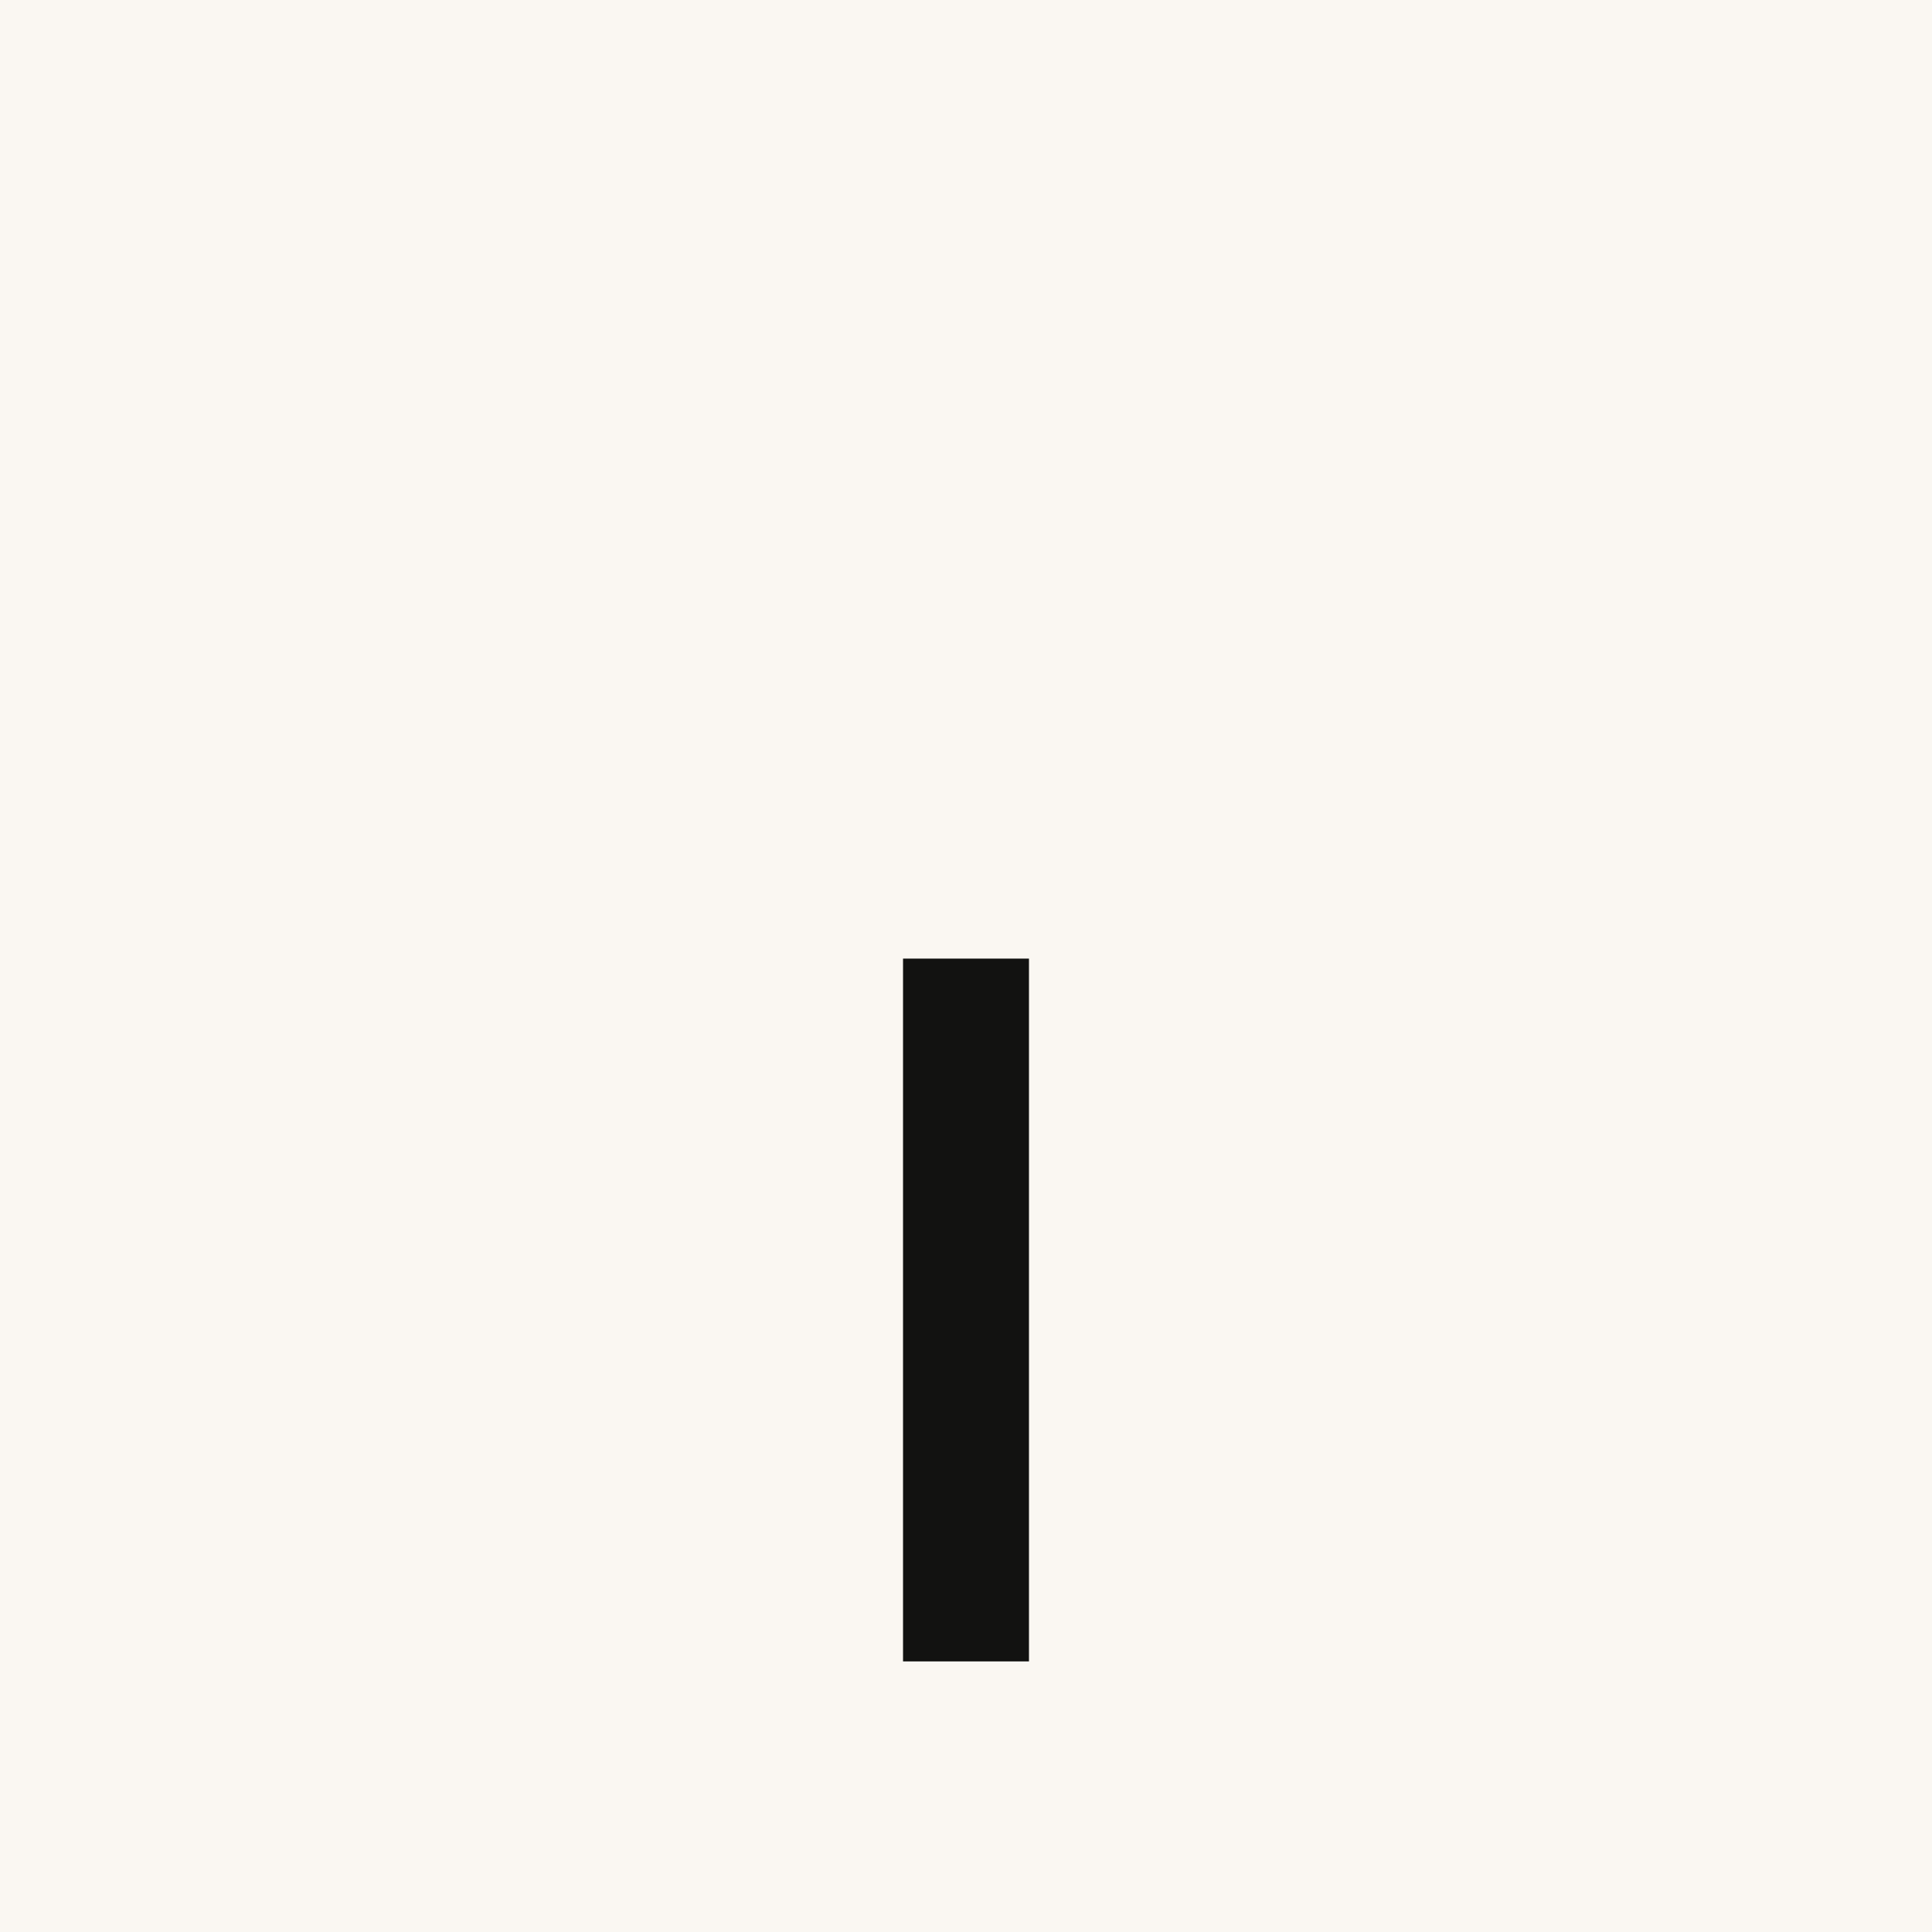
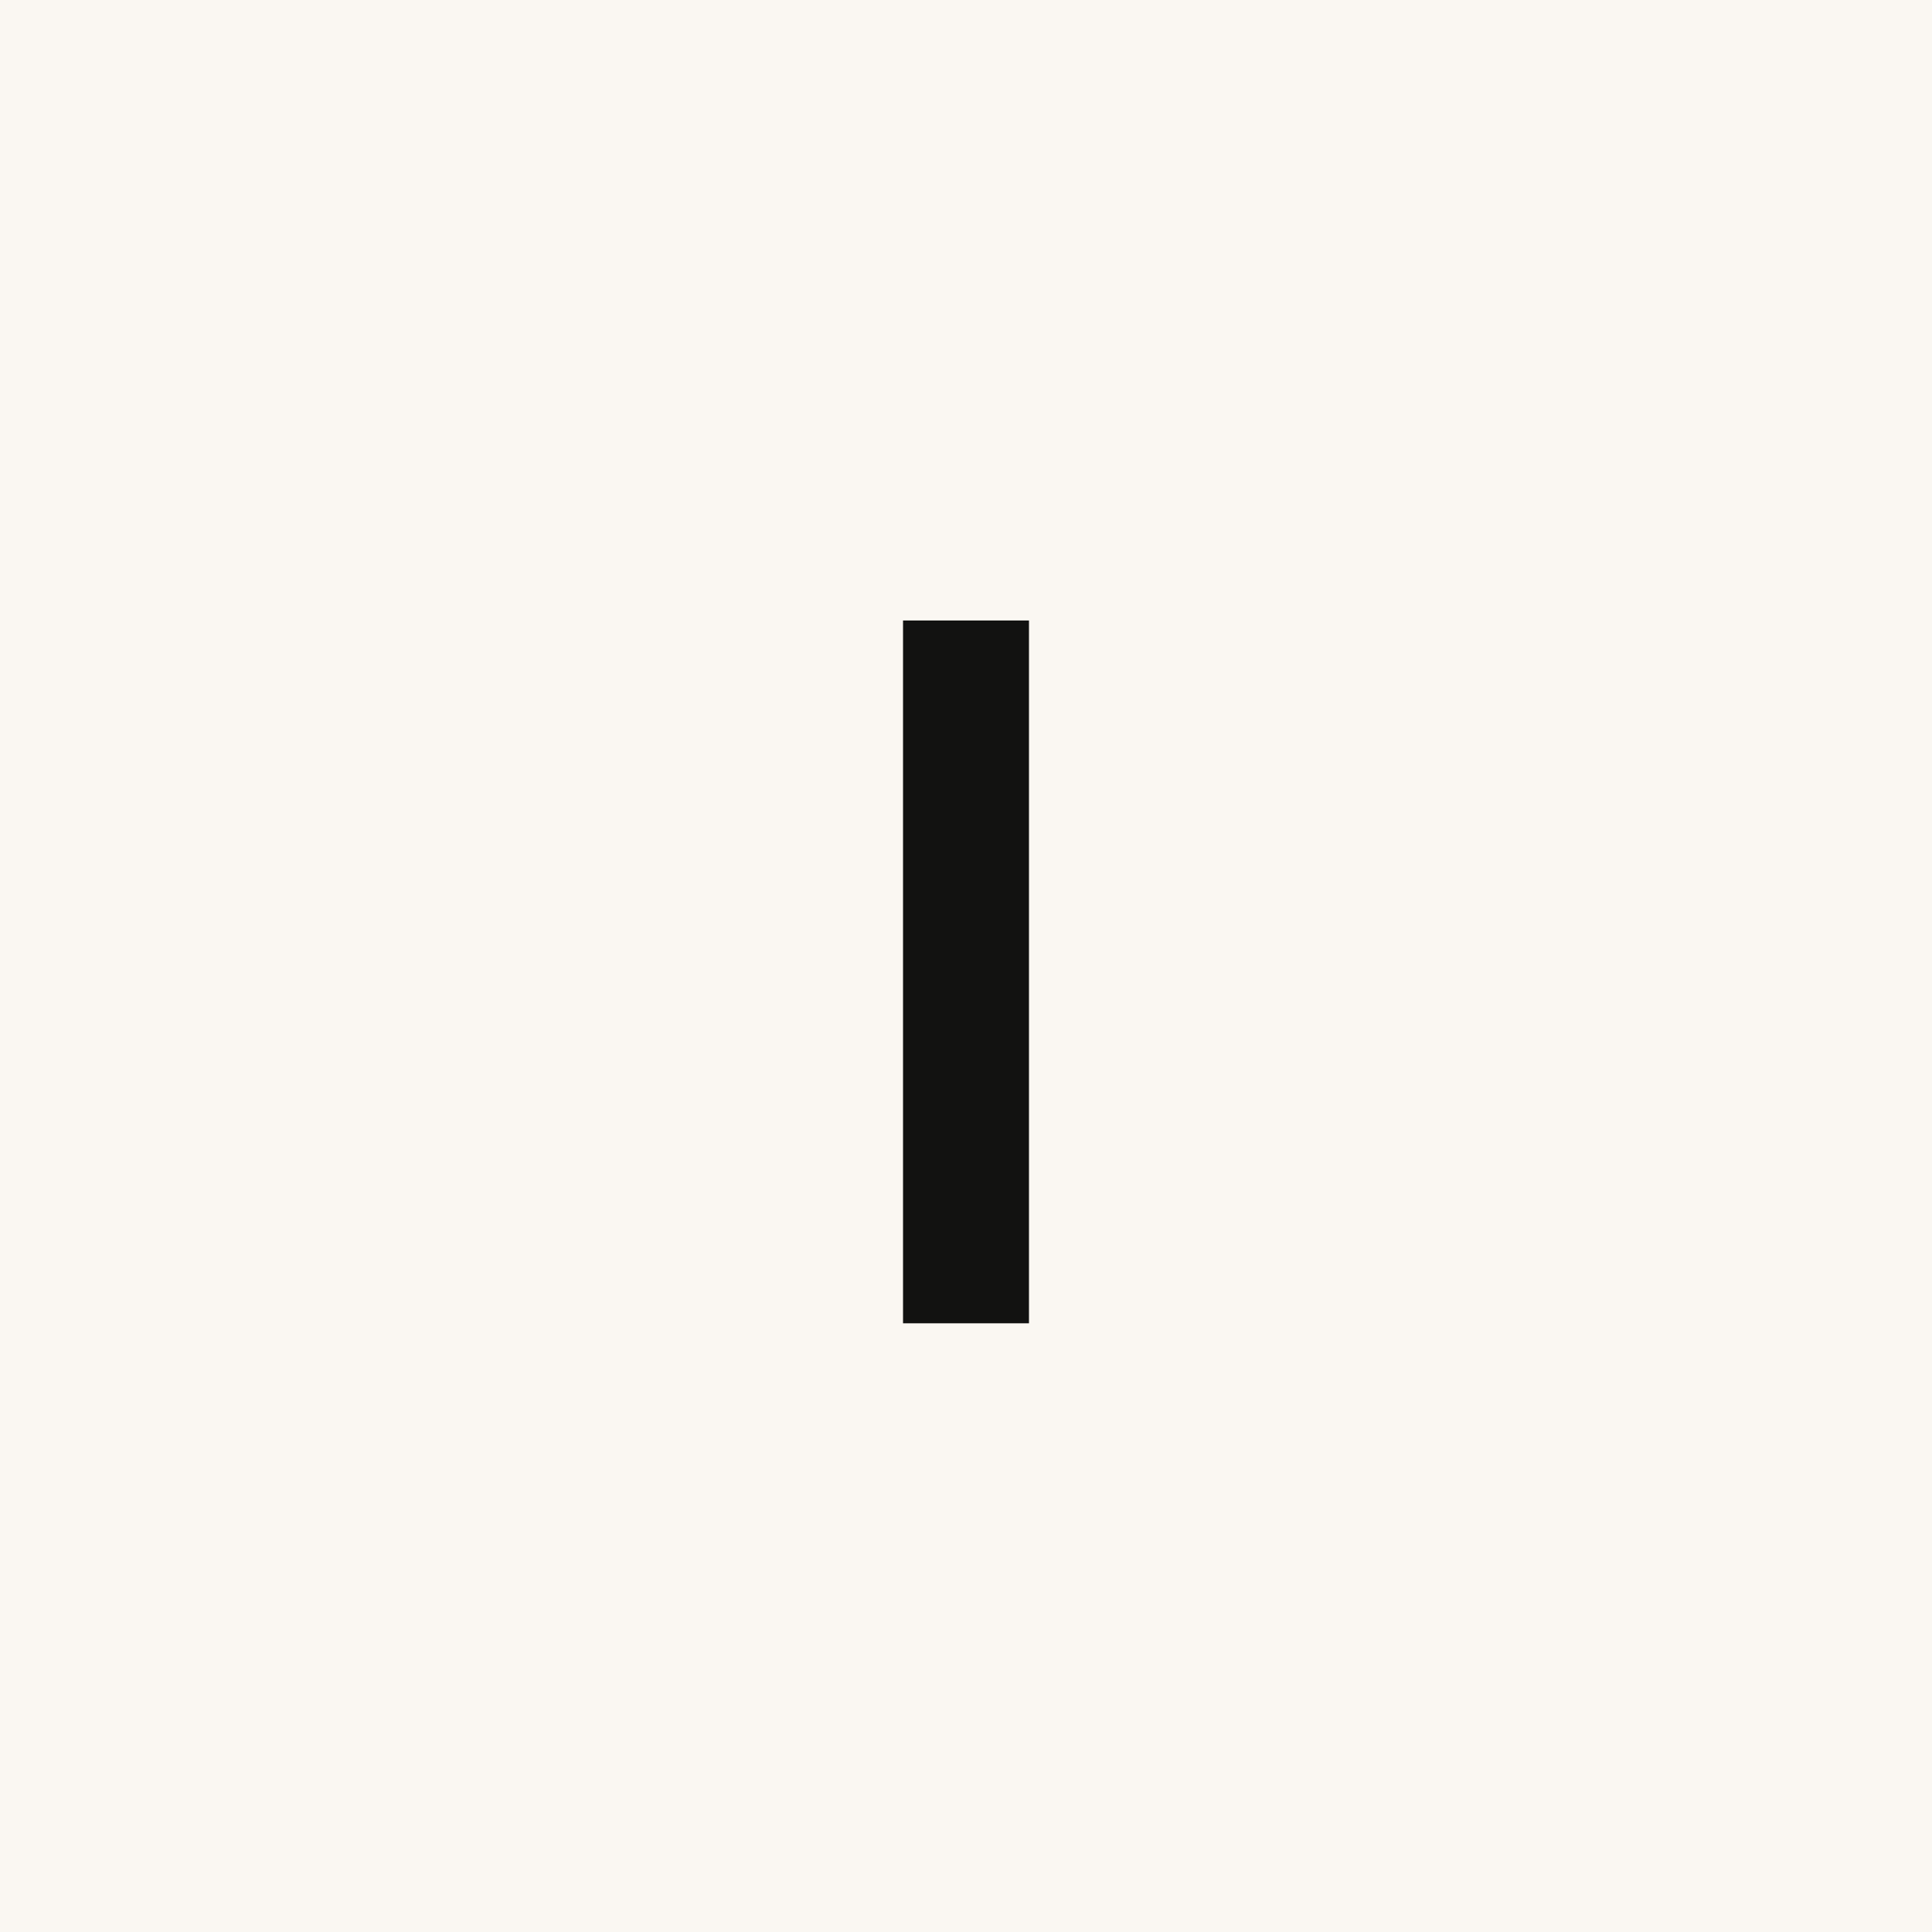
<svg xmlns="http://www.w3.org/2000/svg" width="512" height="512" viewBox="0 0 512 512">
  <rect width="512" height="512" fill="#FAF7F2" />
-   <text x="256" y="345.6" font-family="system-ui, -apple-system, sans-serif" font-size="256" font-weight="600" fill="#121211" text-anchor="middle" dominant-baseline="middle">I</text>
+   <text x="256" y="256" font-family="system-ui, -apple-system, sans-serif" font-size="256" font-weight="600" fill="#121211" text-anchor="middle" dominant-baseline="middle">I</text>
</svg>
